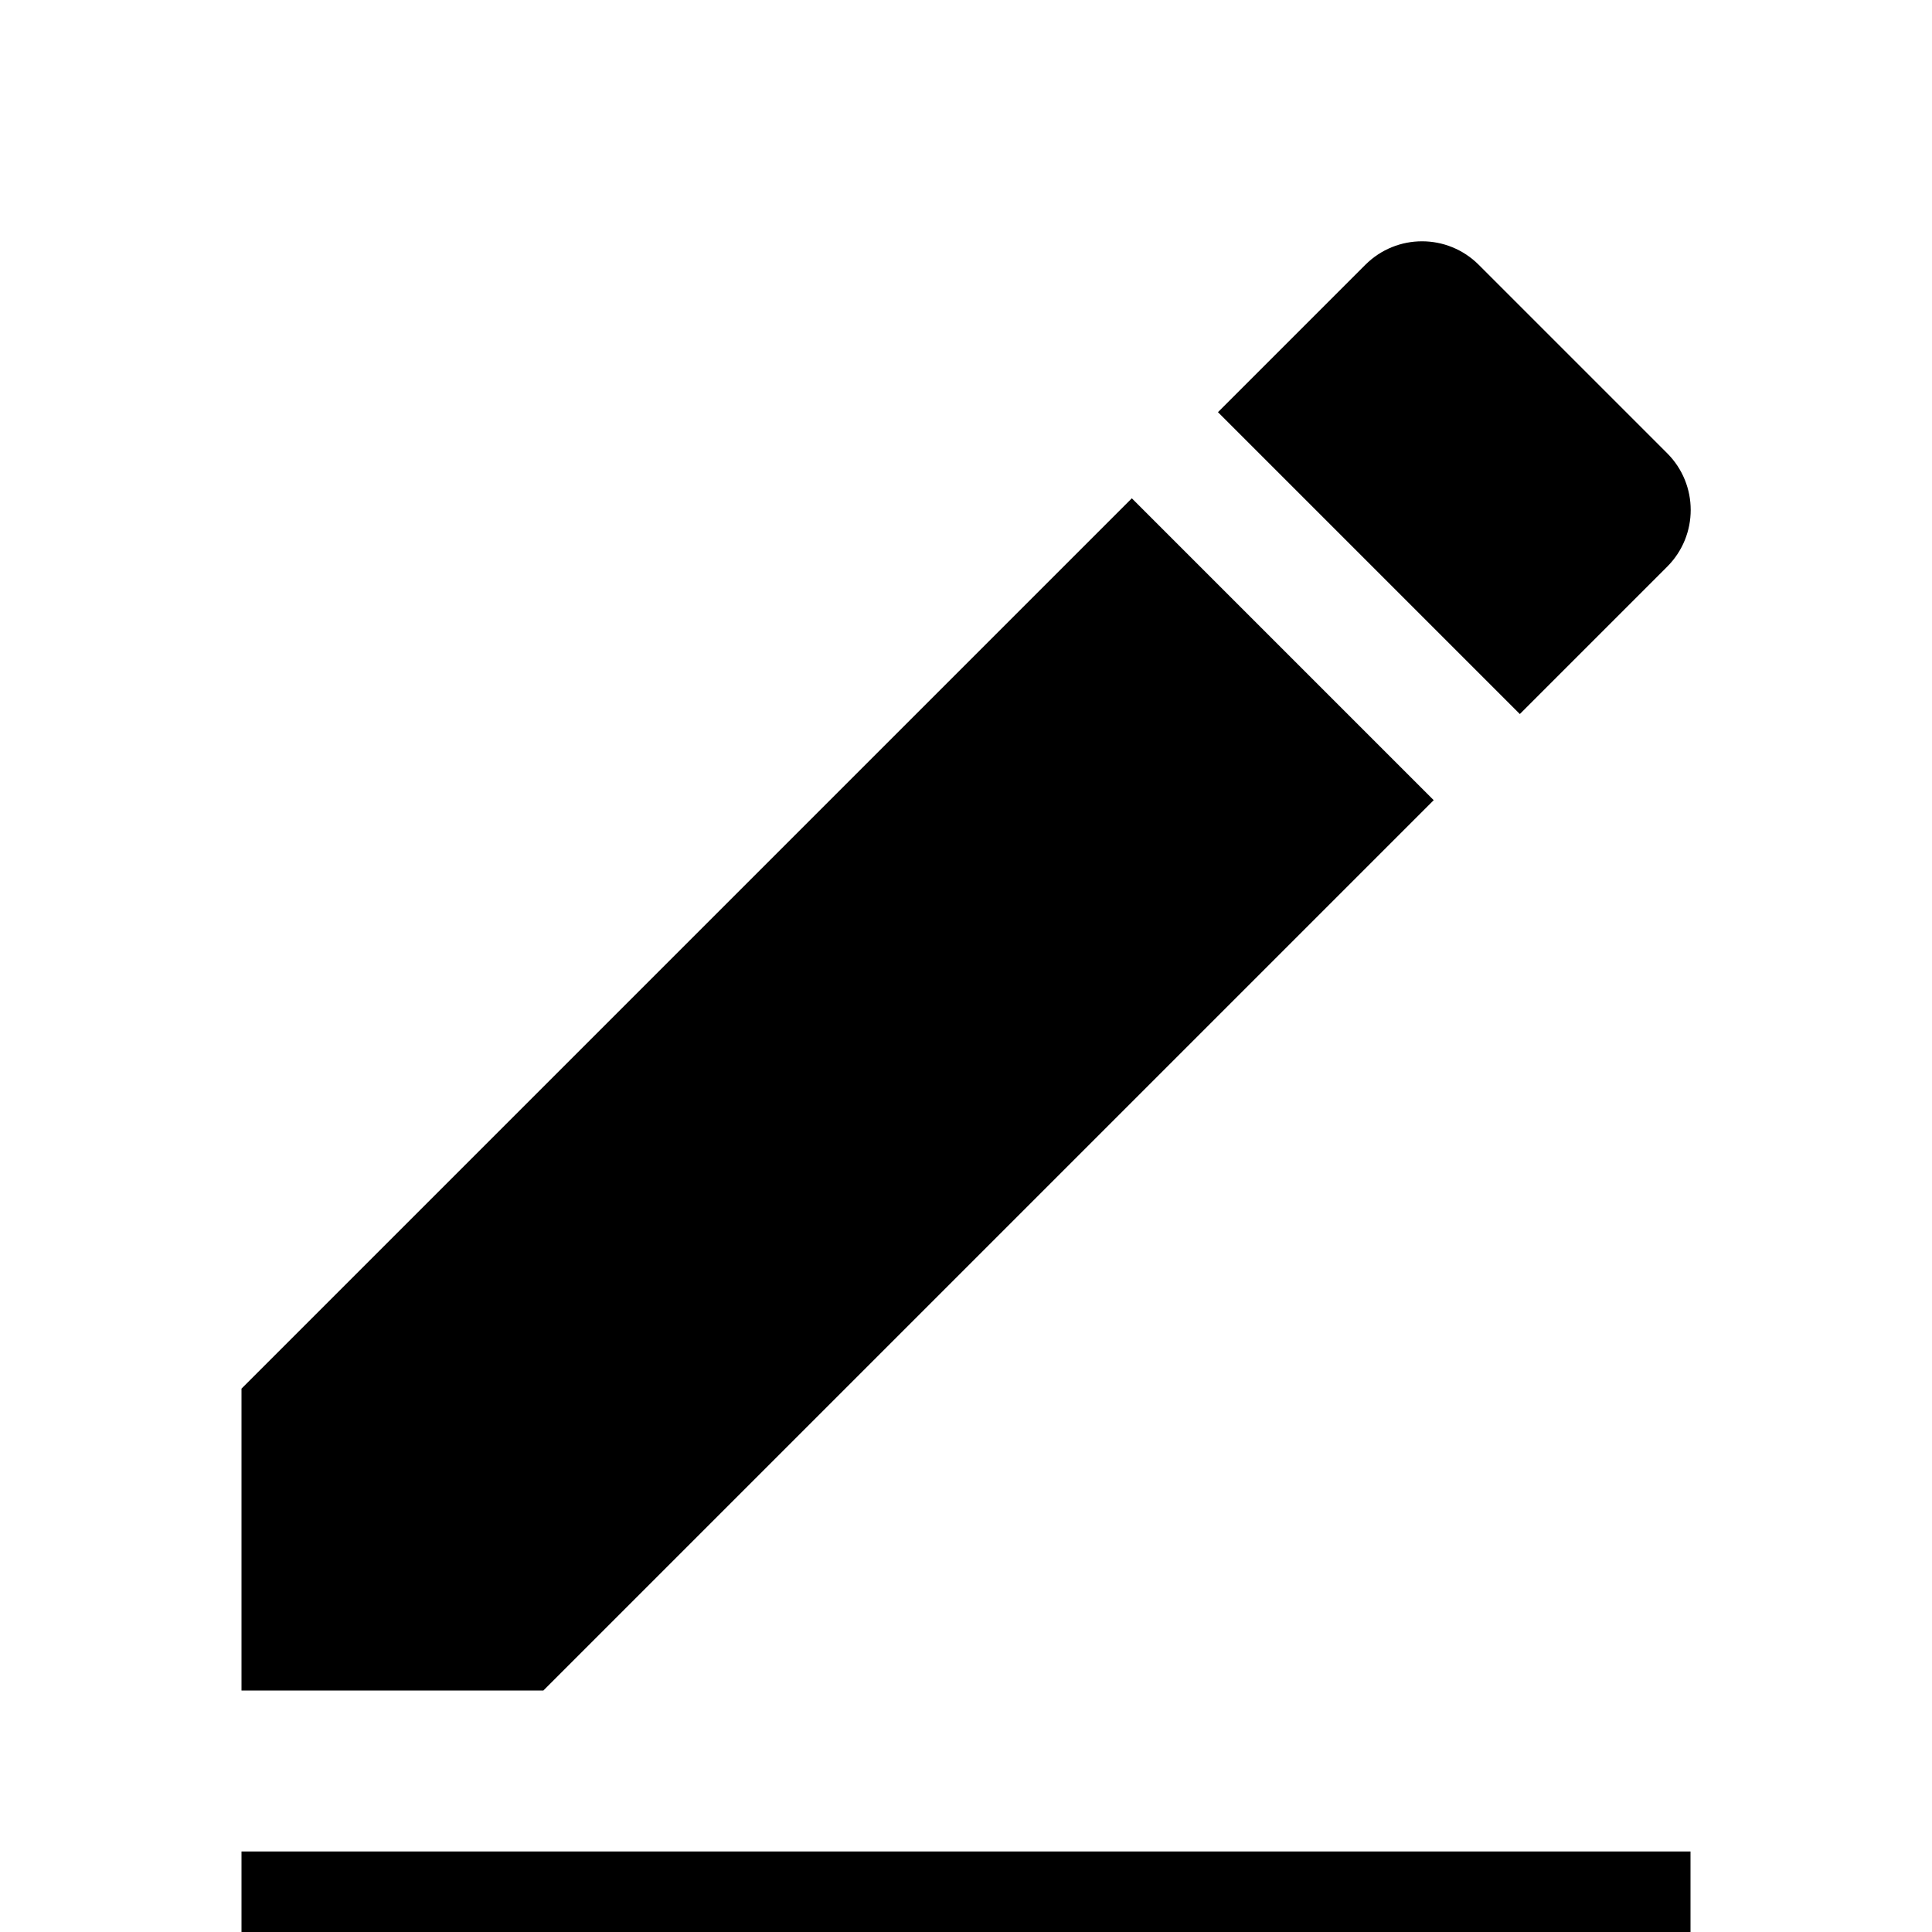
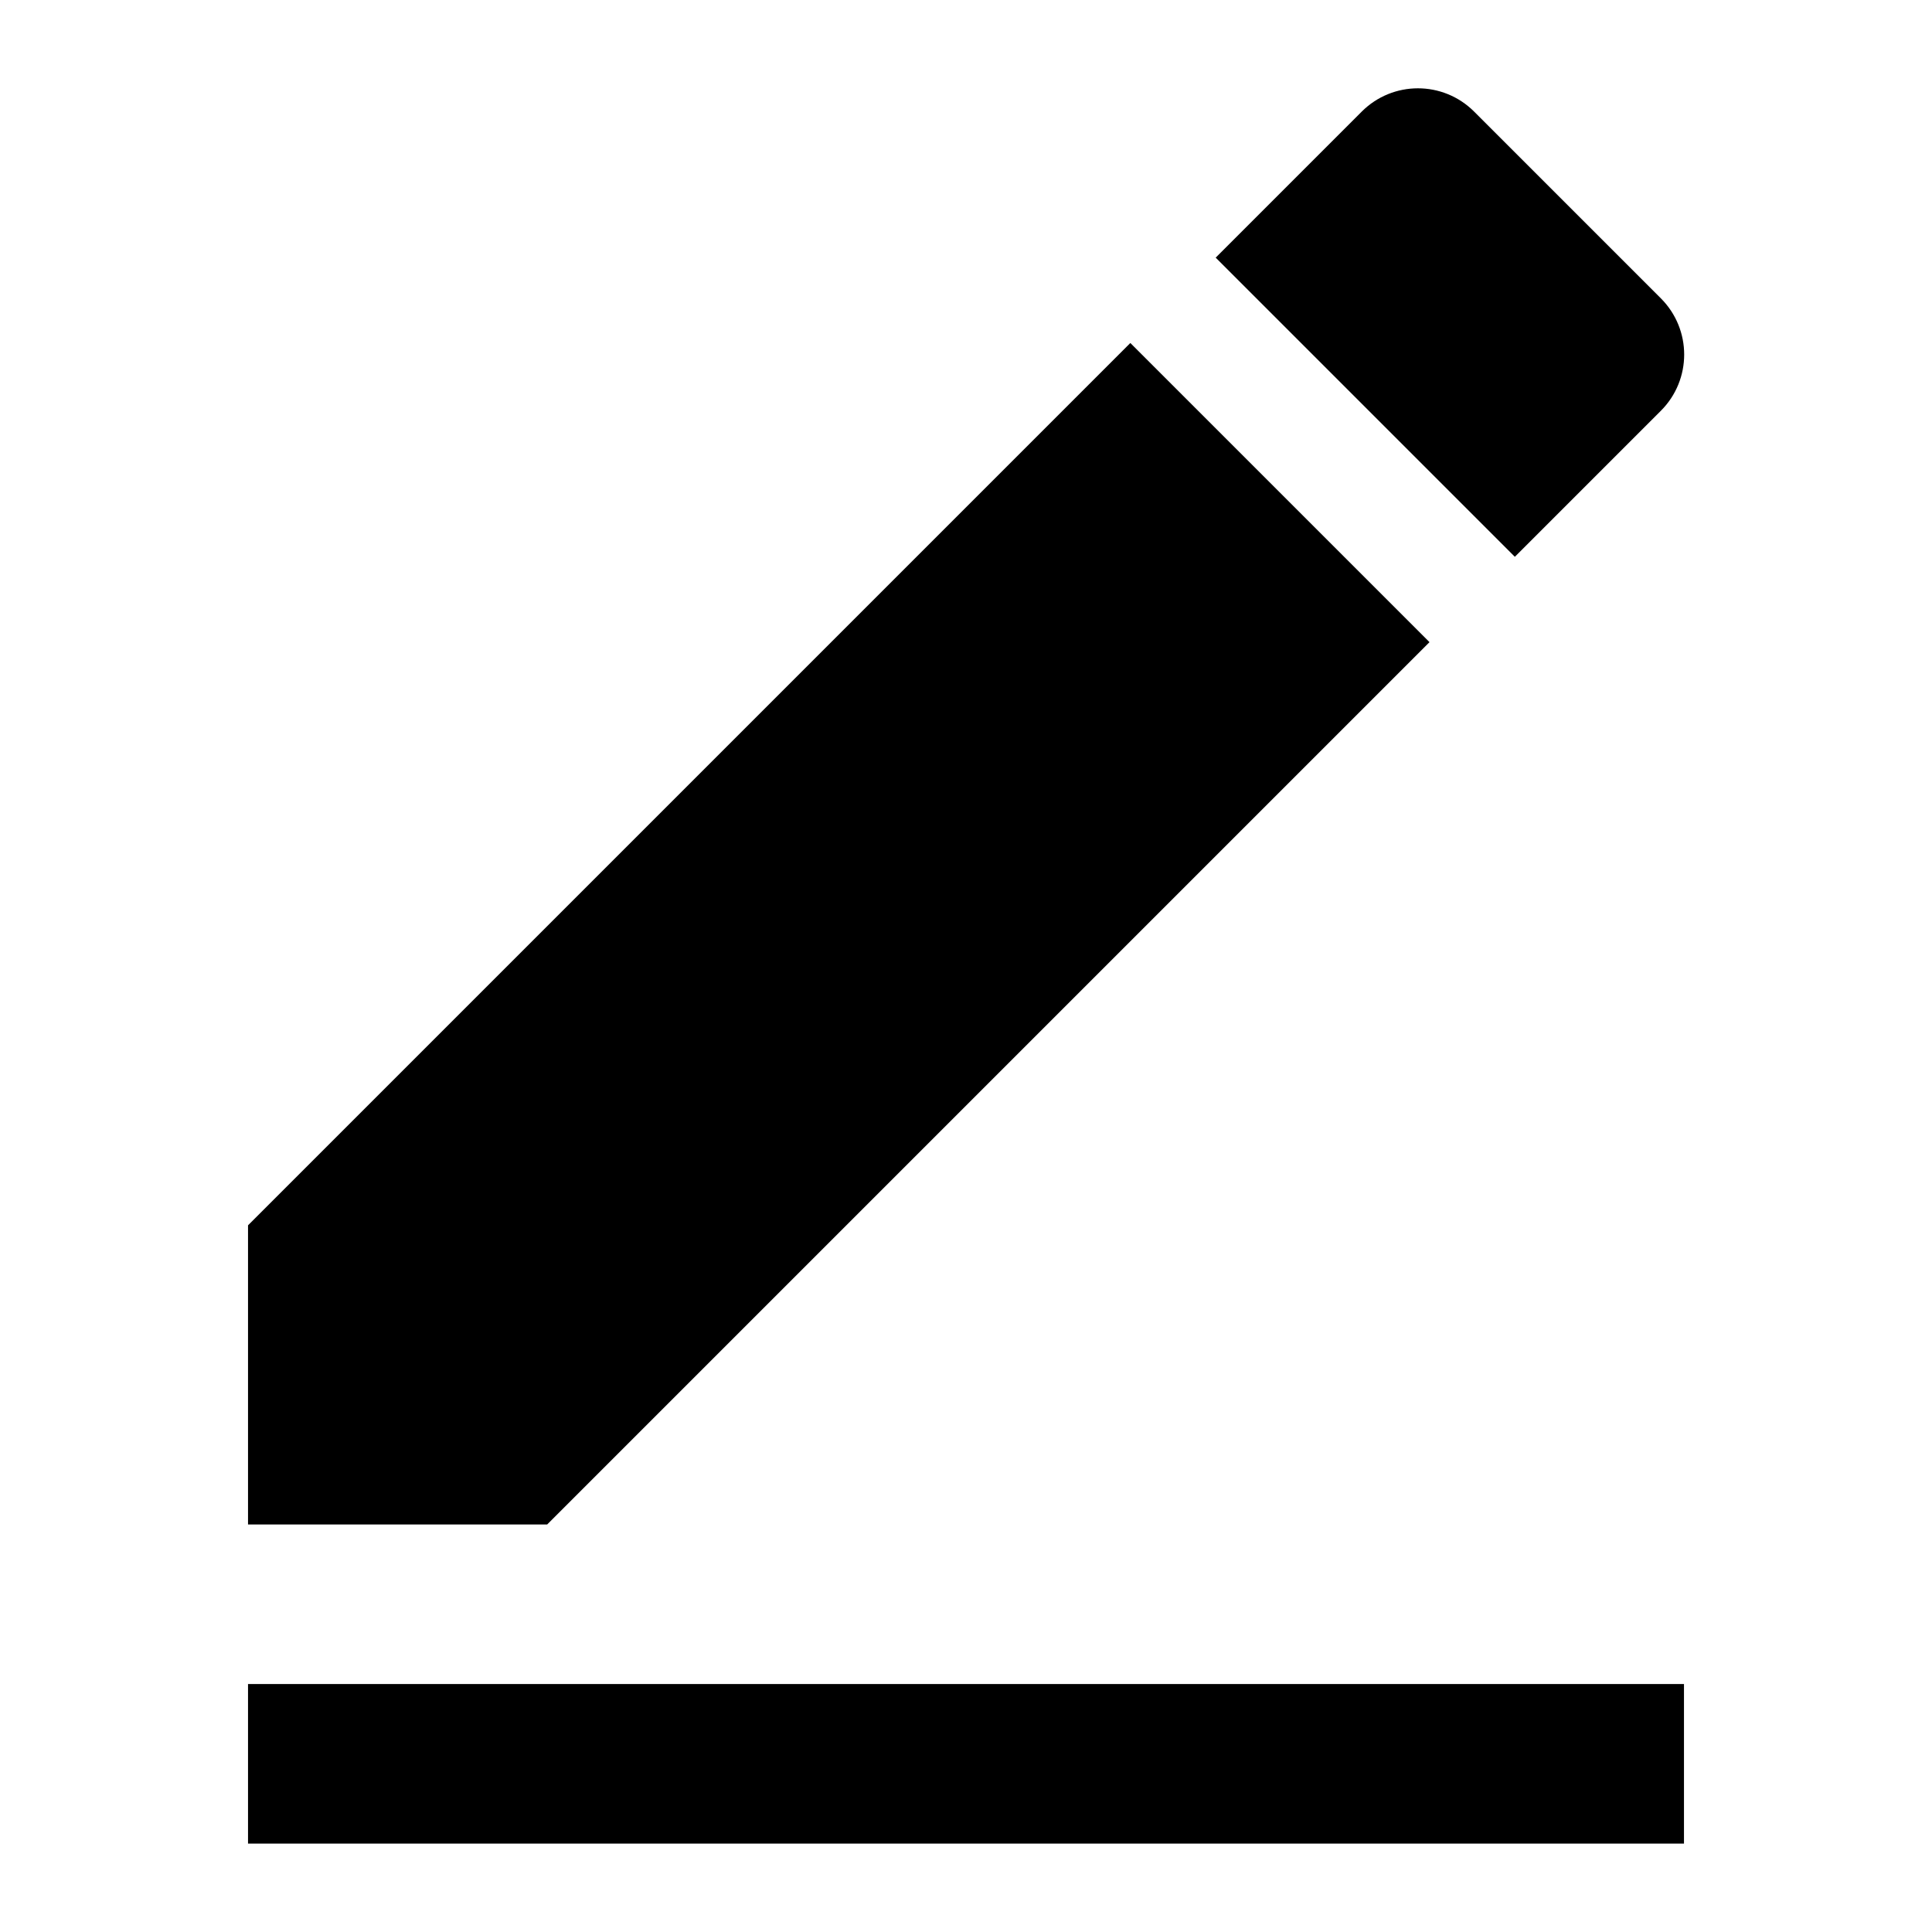
<svg xmlns="http://www.w3.org/2000/svg" width="24" height="24" viewBox="0 0 24 24">
-   <path d="M3 17.25V21h3.75L17.81 9.94l-3.75-3.75L3 17.25zM20.71 7.04c.39-.39.39-1.02 0-1.41l-2.34-2.34c-.39-.39-1.02-.39-1.41 0l-1.83 1.83 3.75 3.75 1.83-1.83z M3 23h18v2H3z" fill="currentColor" />
+   <g transform="translate(12 11.505) scale(0.991 0.991) translate(-12 -13.5)">
+     <path d="M3 17.25V21h3.75L17.81 9.94l-3.75-3.75L3 17.25zM20.71 7.04c.39-.39.39-1.02 0-1.41l-2.34-2.34c-.39-.39-1.02-.39-1.41 0l-1.83 1.83 3.75 3.75 1.83-1.83z M3 23h18v2H3z" fill="currentColor" />
+   </g>
</svg>
